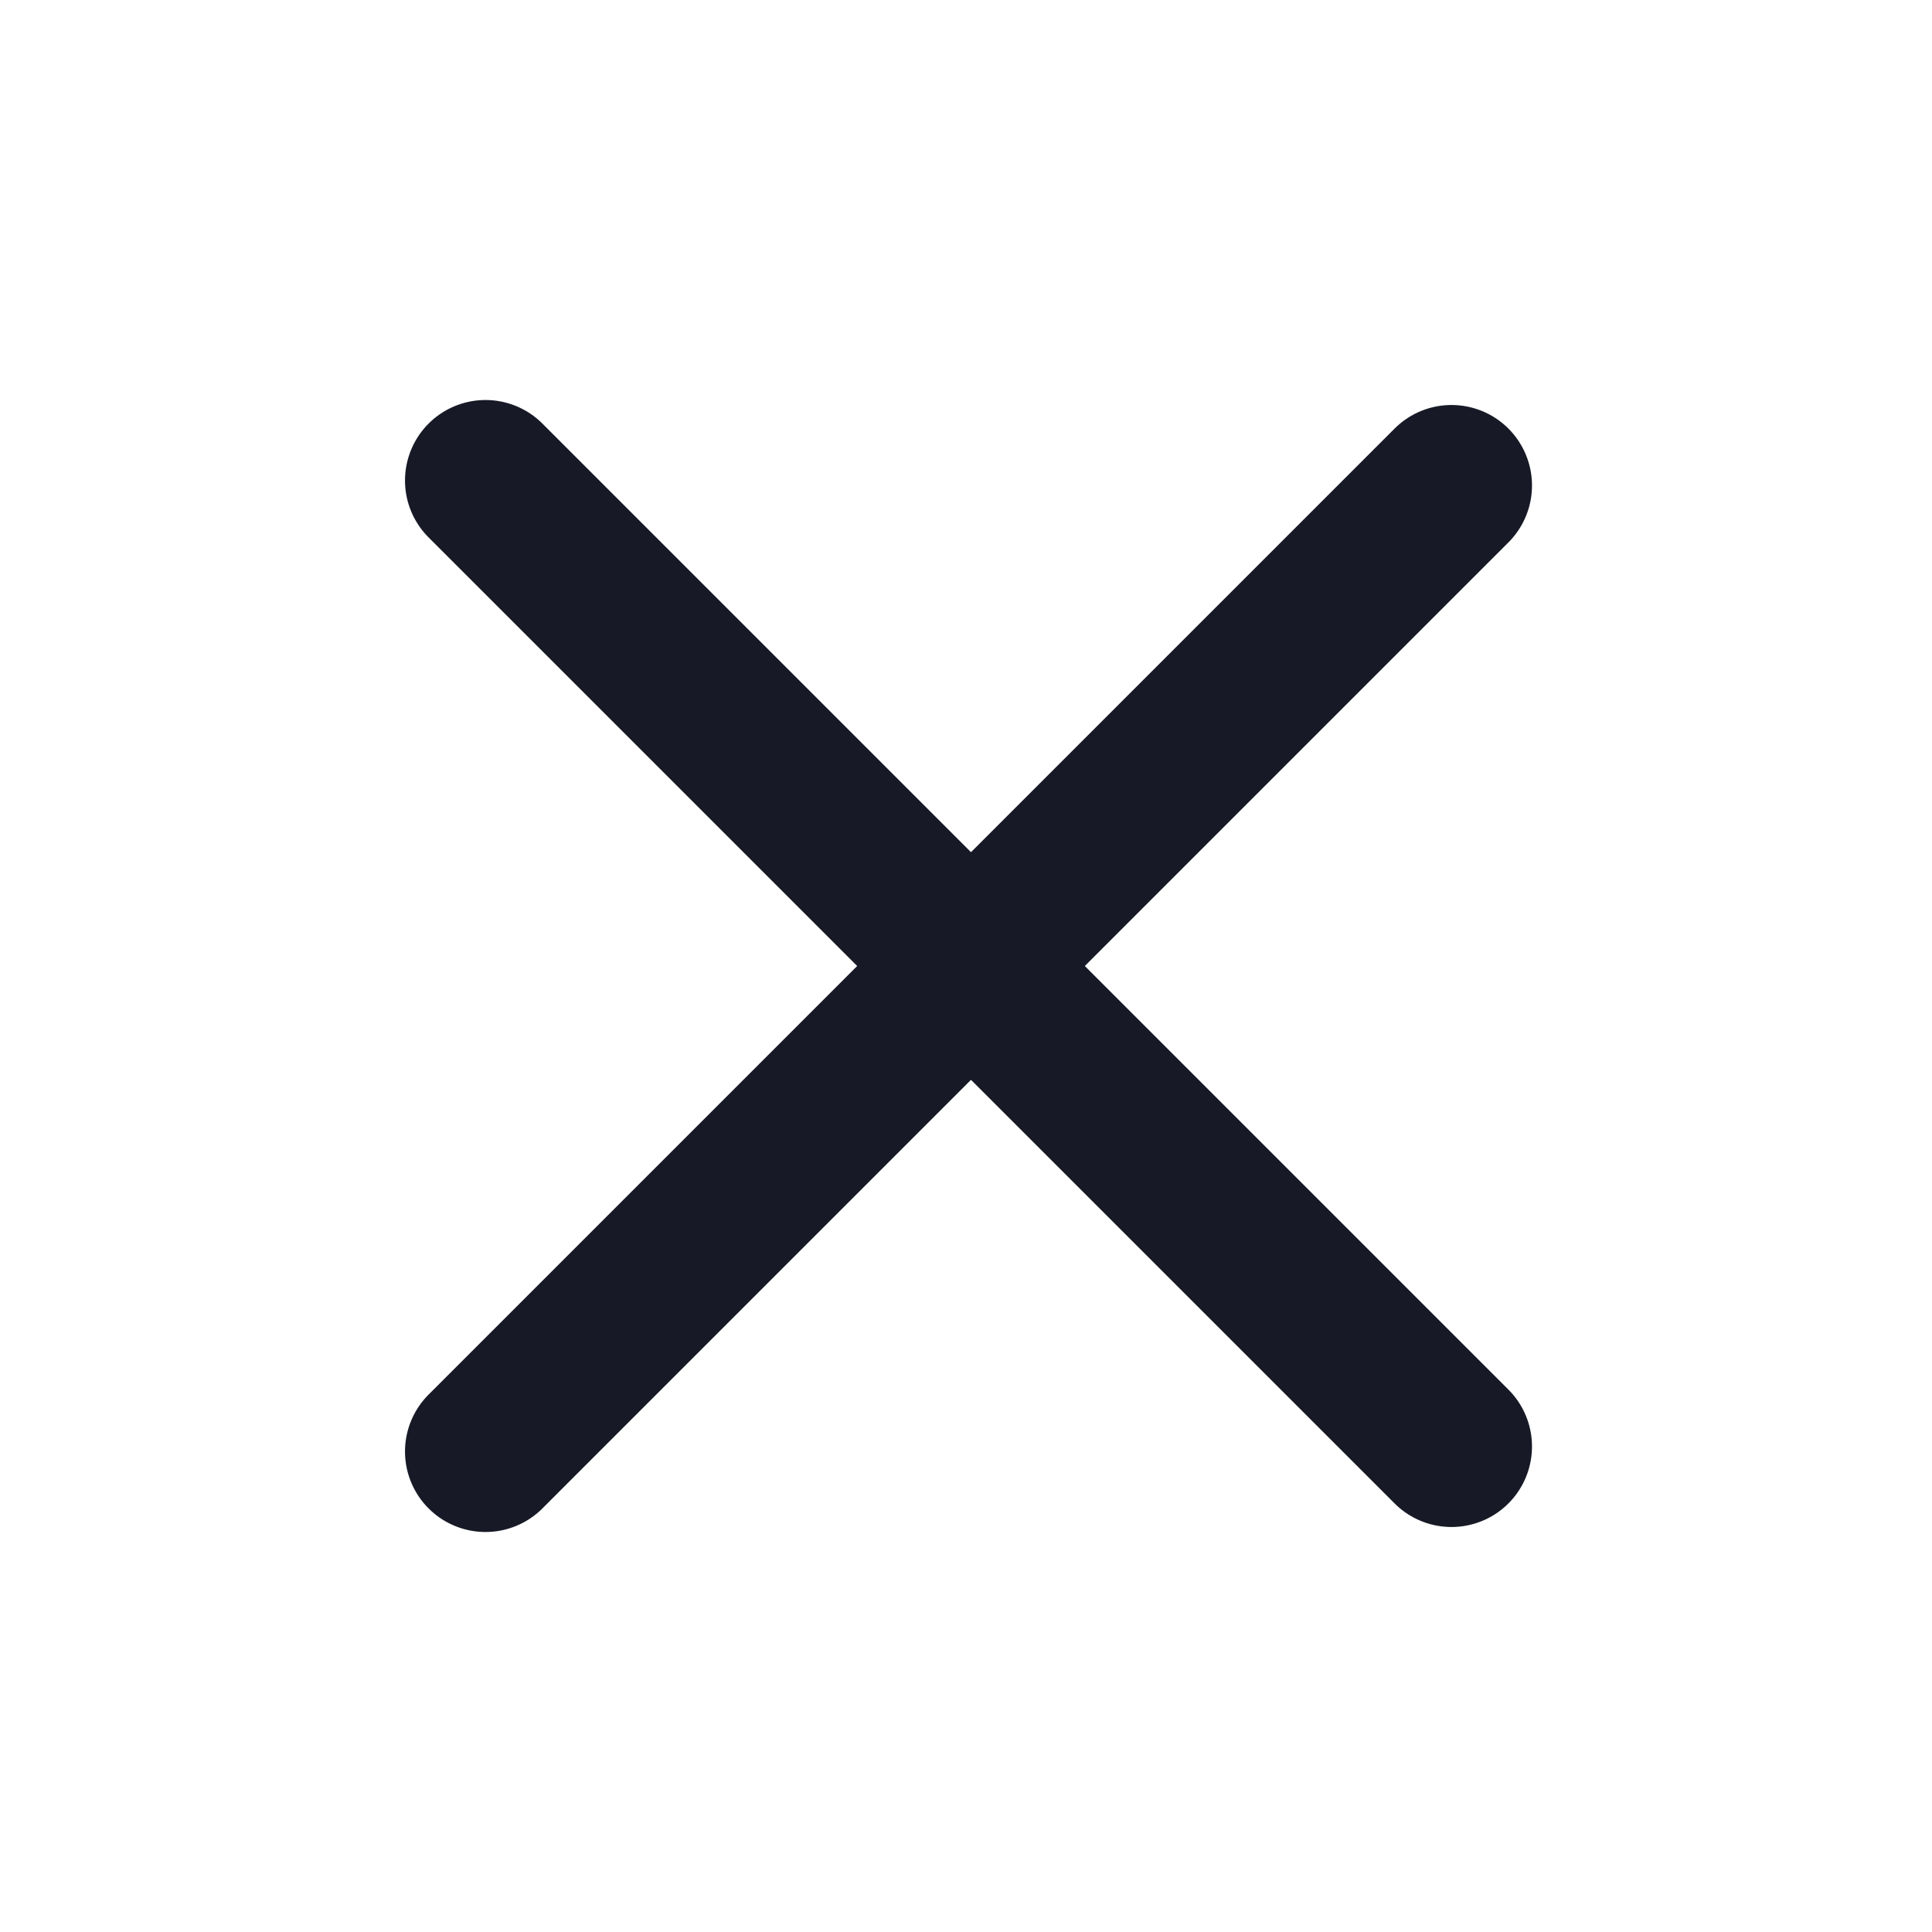
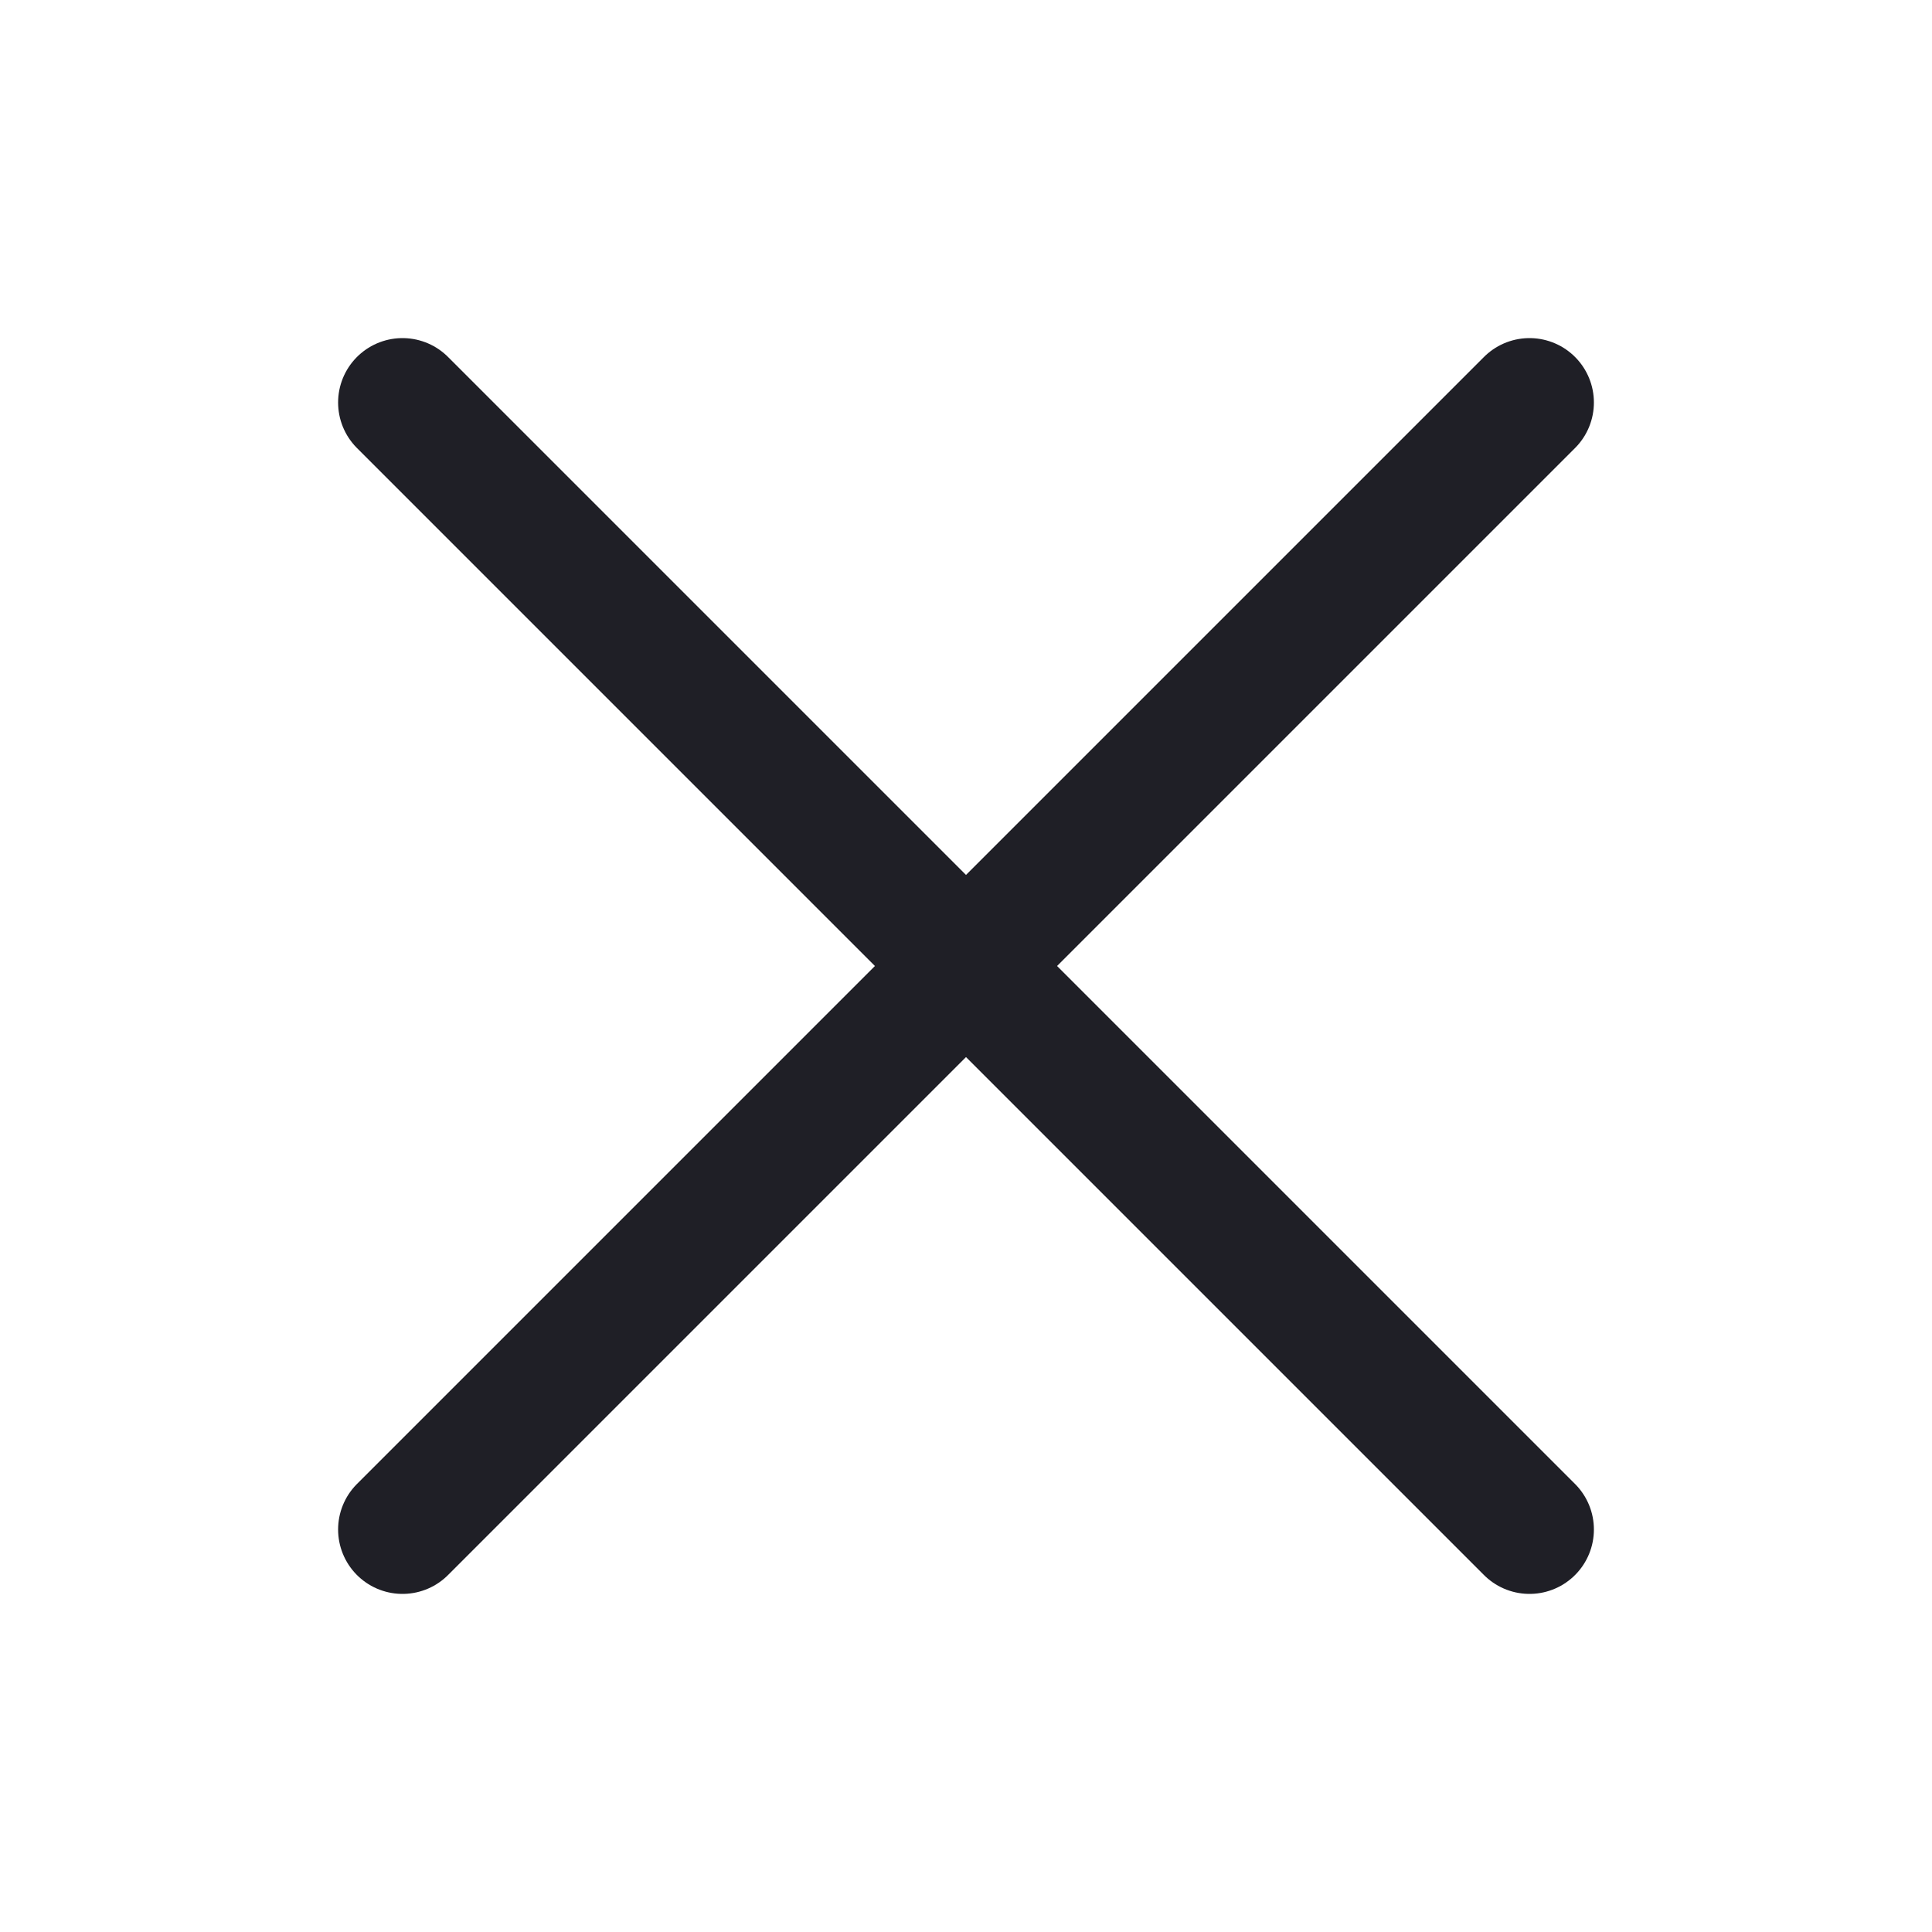
<svg xmlns="http://www.w3.org/2000/svg" width="24" height="24" viewBox="0 0 24 24" fill="none">
-   <g id="Atom/Icon/Close">
-     <path id="Vector" d="M6.031 18.031L18.031 6.031M18.031 17.969L6.031 5.969" stroke="#171A26" stroke-width="2" stroke-linecap="round" />
-   </g>
+   <path d="M19 19L12 12M12 12L5 5M12 12L19 5M12 12L5 19" stroke="#1F1F26" stroke-width="1.6" stroke-linecap="round" stroke-linejoin="round" />
</svg>
